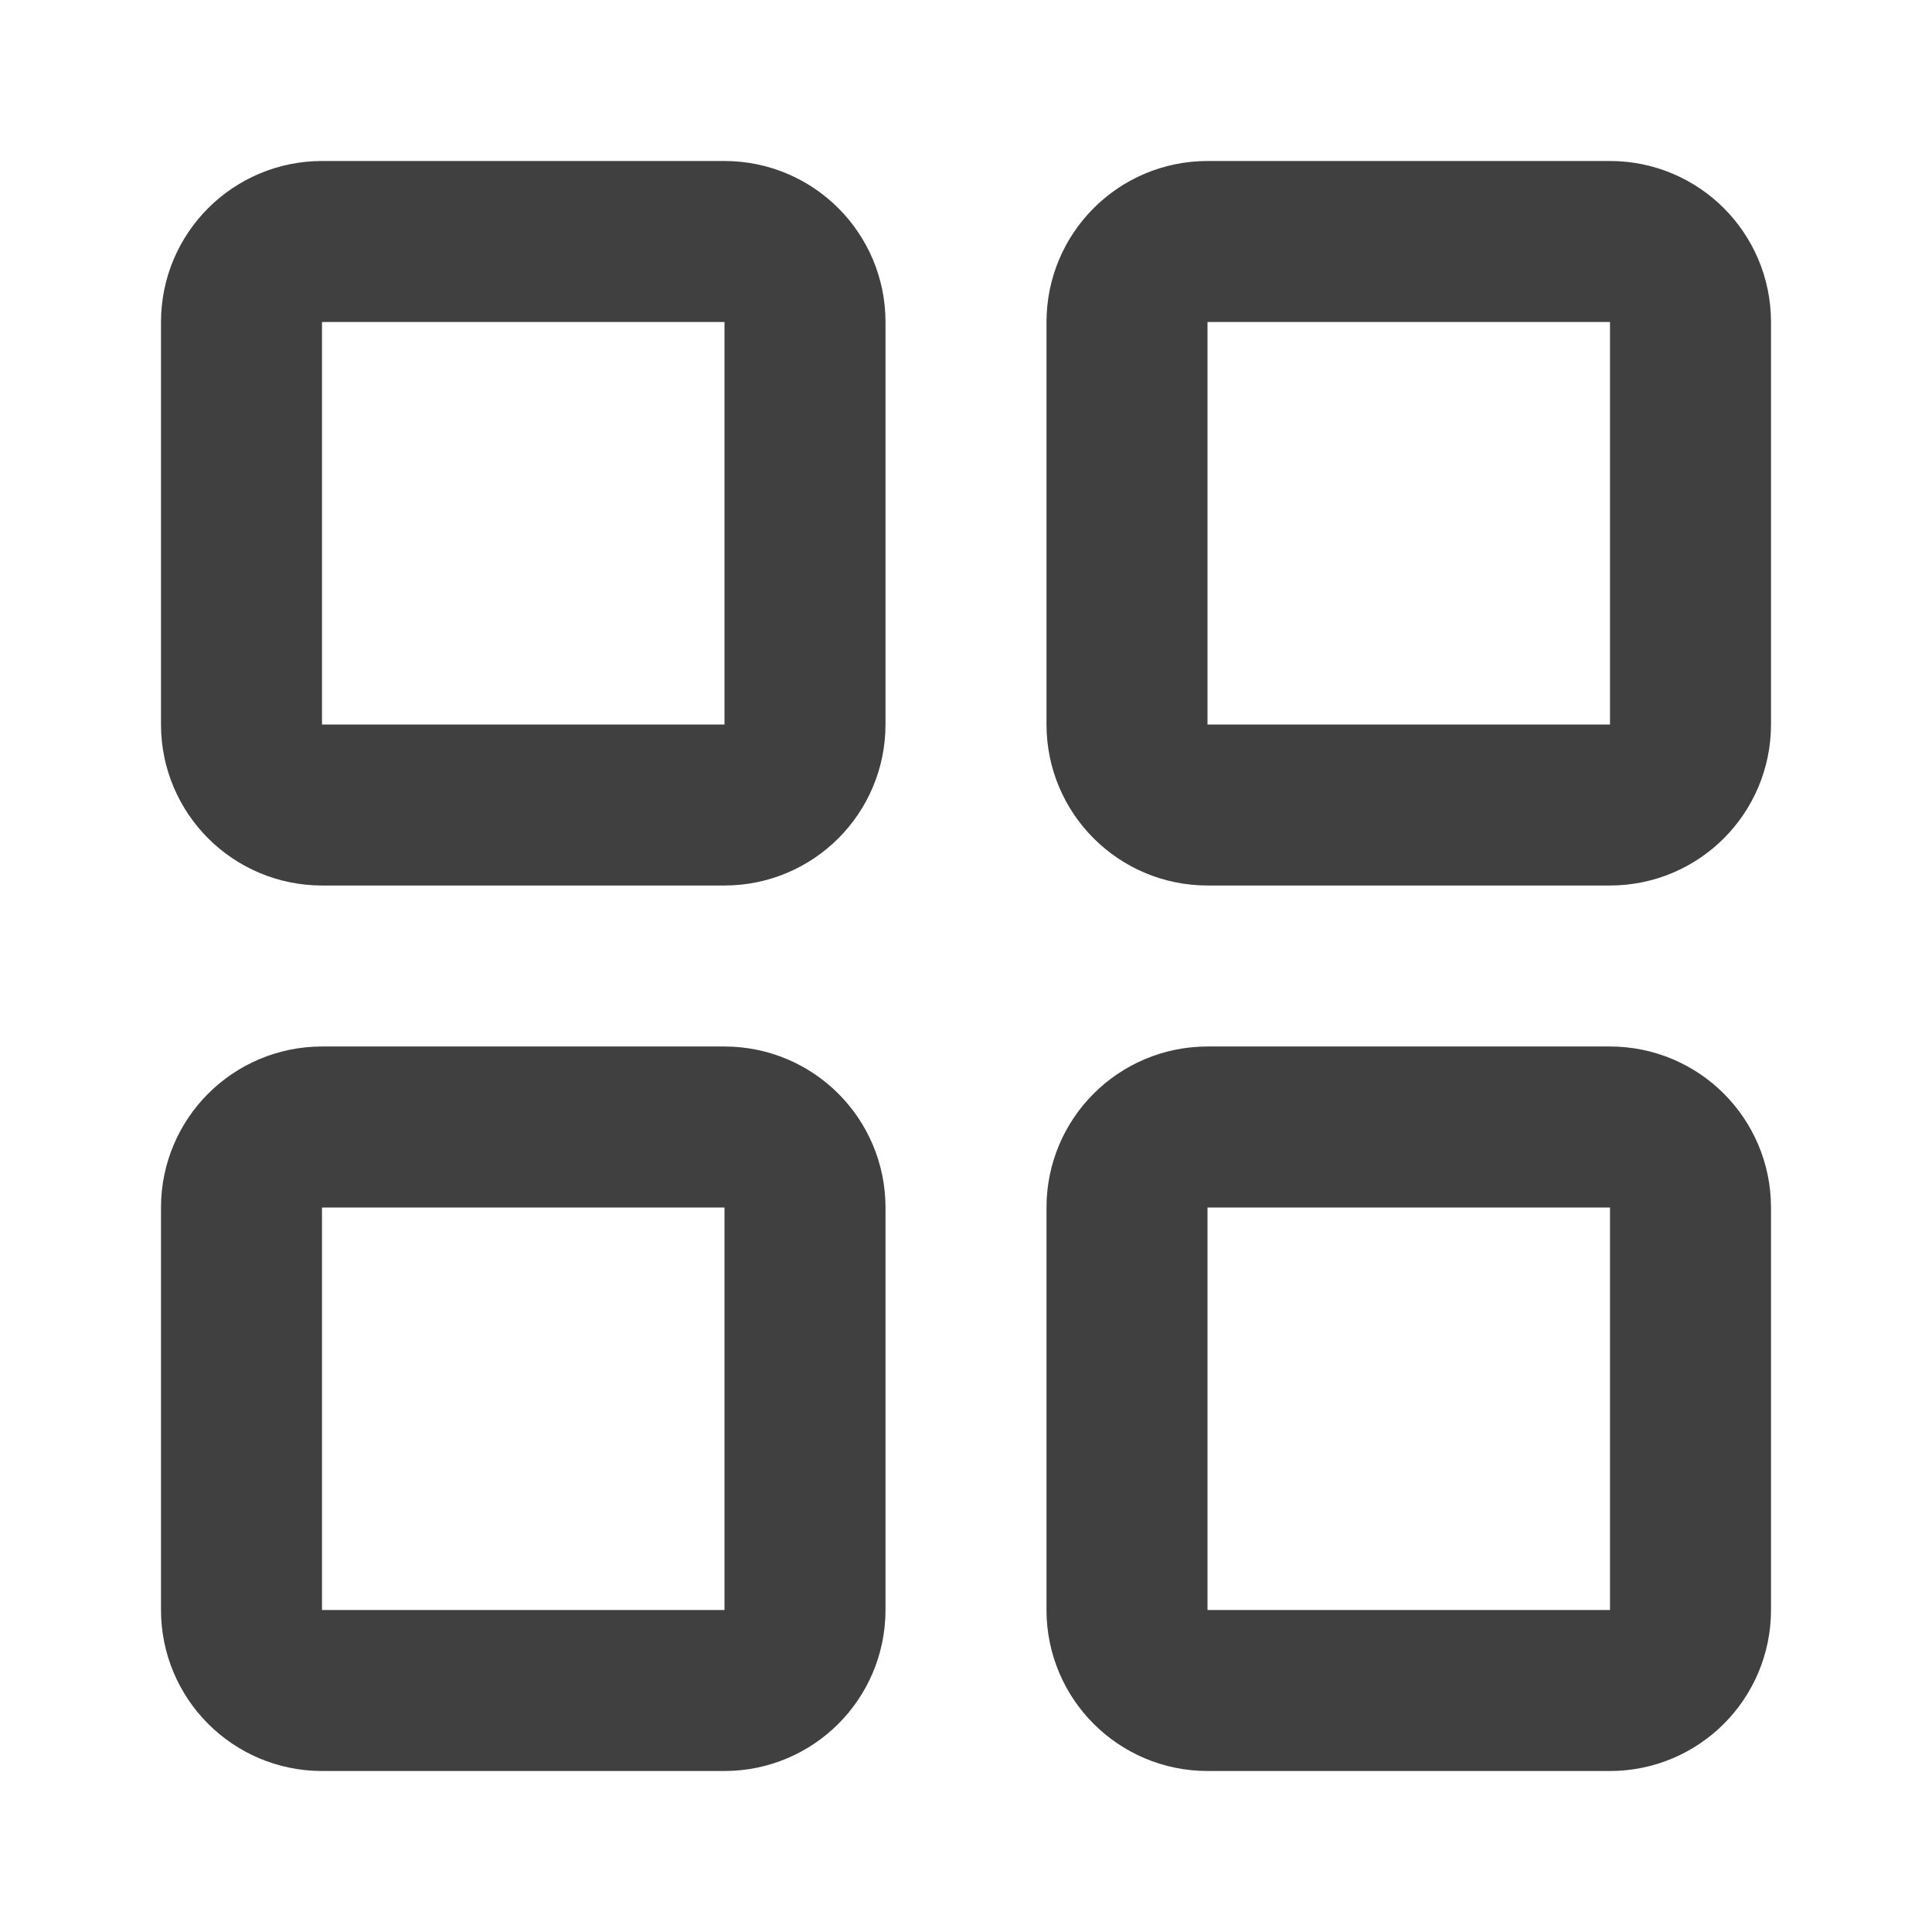
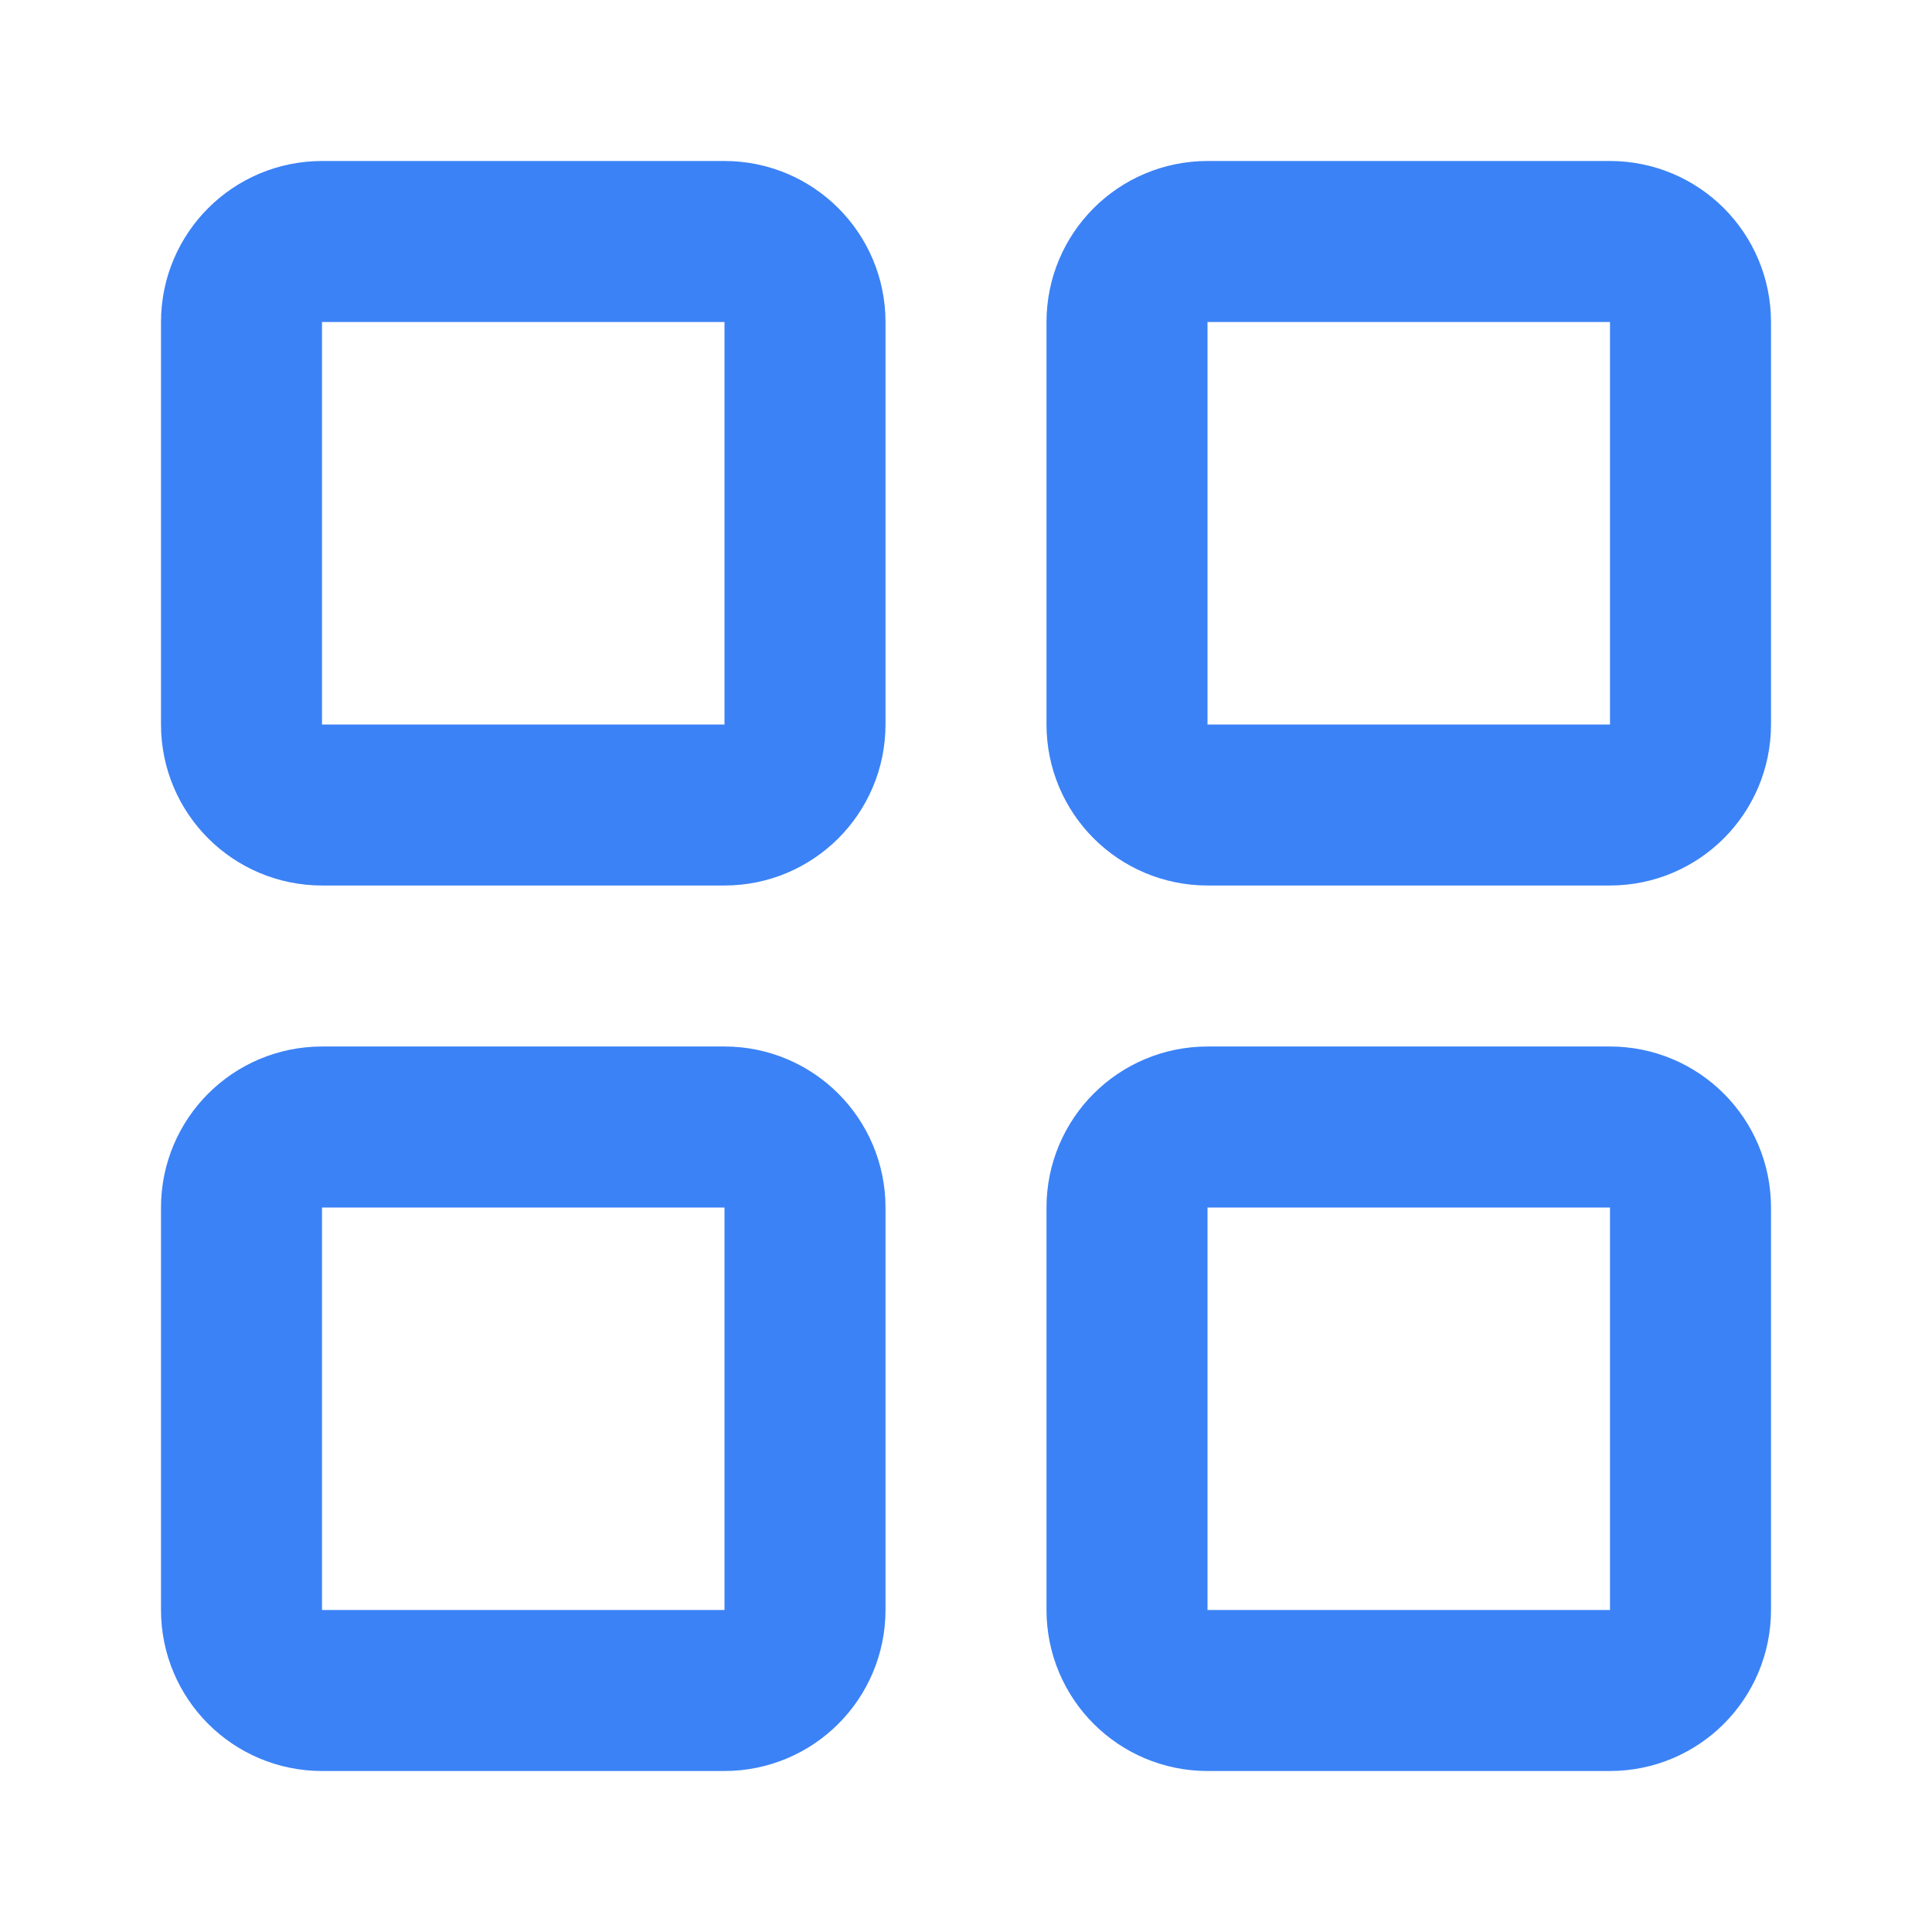
- <svg xmlns="http://www.w3.org/2000/svg" width="24" height="24" fill="none" stroke="#404040" stroke-linecap="round" stroke-linejoin="round" stroke-width="2" class="lucide lucide-layout-grid" viewBox="0 0 24 24">
+ <svg xmlns="http://www.w3.org/2000/svg" width="24" height="24" fill="none" stroke="#3b82f6" stroke-linecap="round" stroke-linejoin="round" stroke-width="2" class="lucide lucide-layout-grid" viewBox="0 0 24 24">
  <rect width="7" height="7" x="3" y="3" rx="1" />
  <rect width="7" height="7" x="14" y="3" rx="1" />
  <rect width="7" height="7" x="14" y="14" rx="1" />
  <rect width="7" height="7" x="3" y="14" rx="1" />
</svg>
